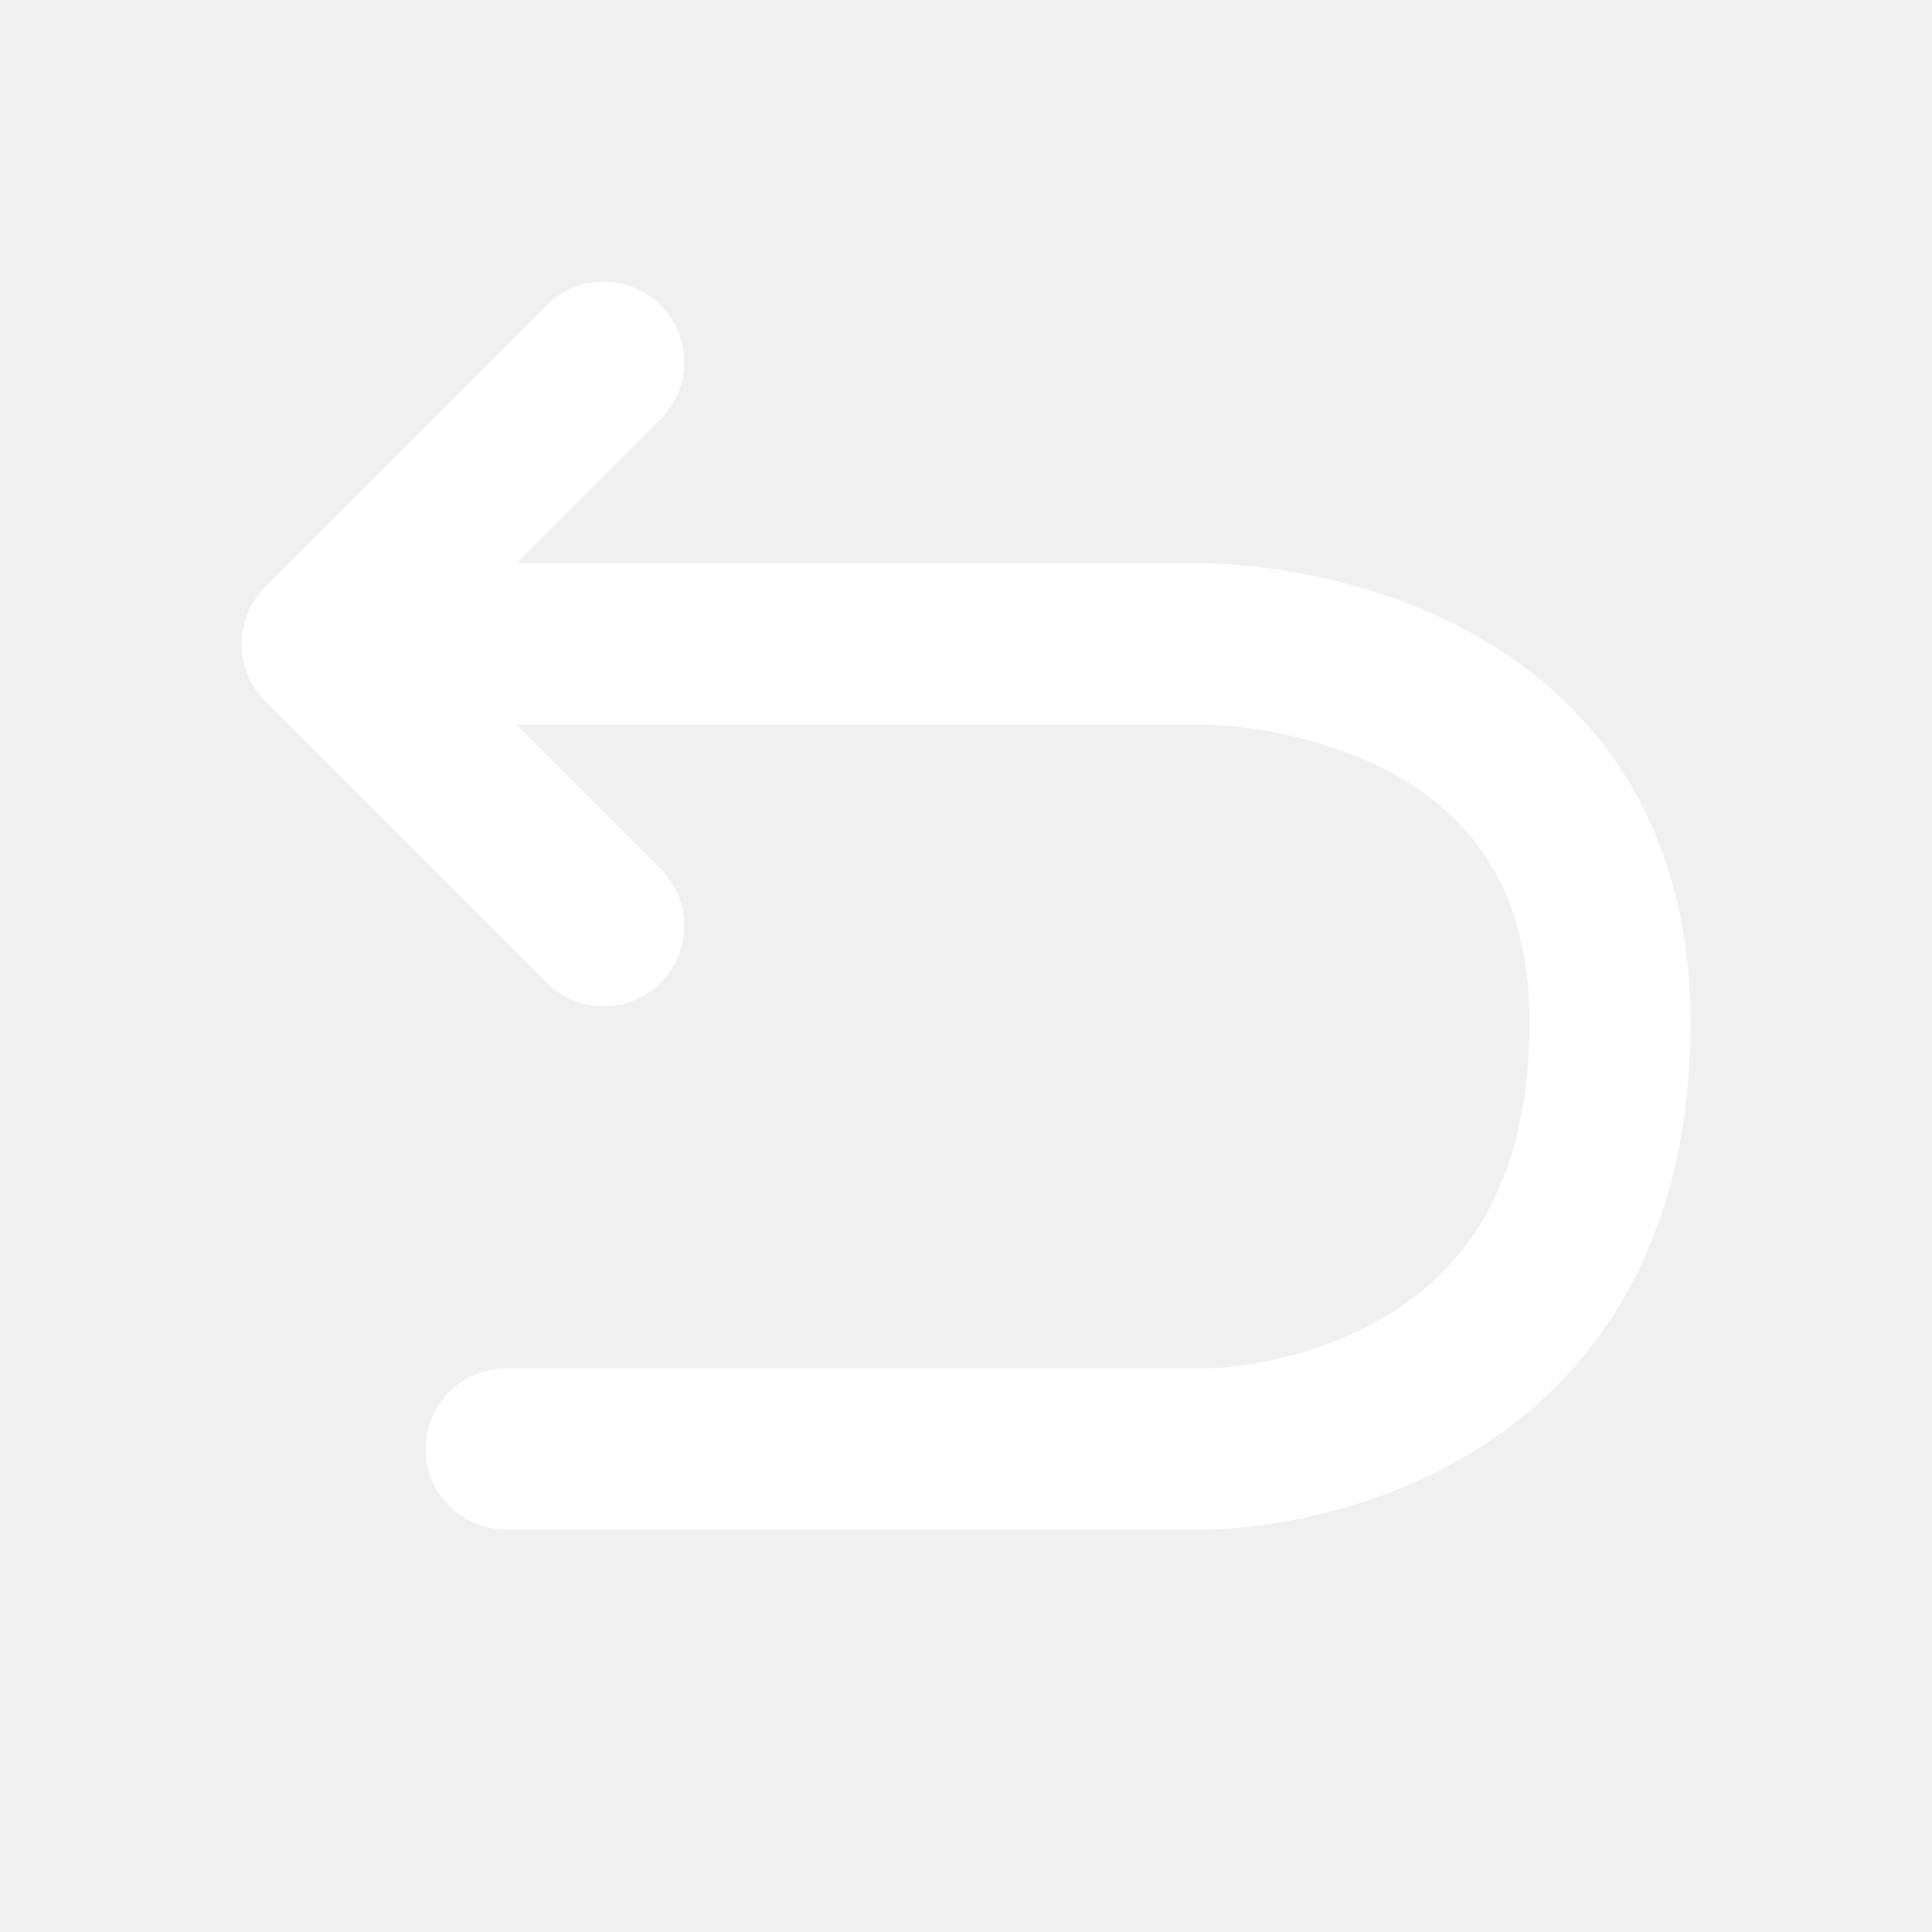
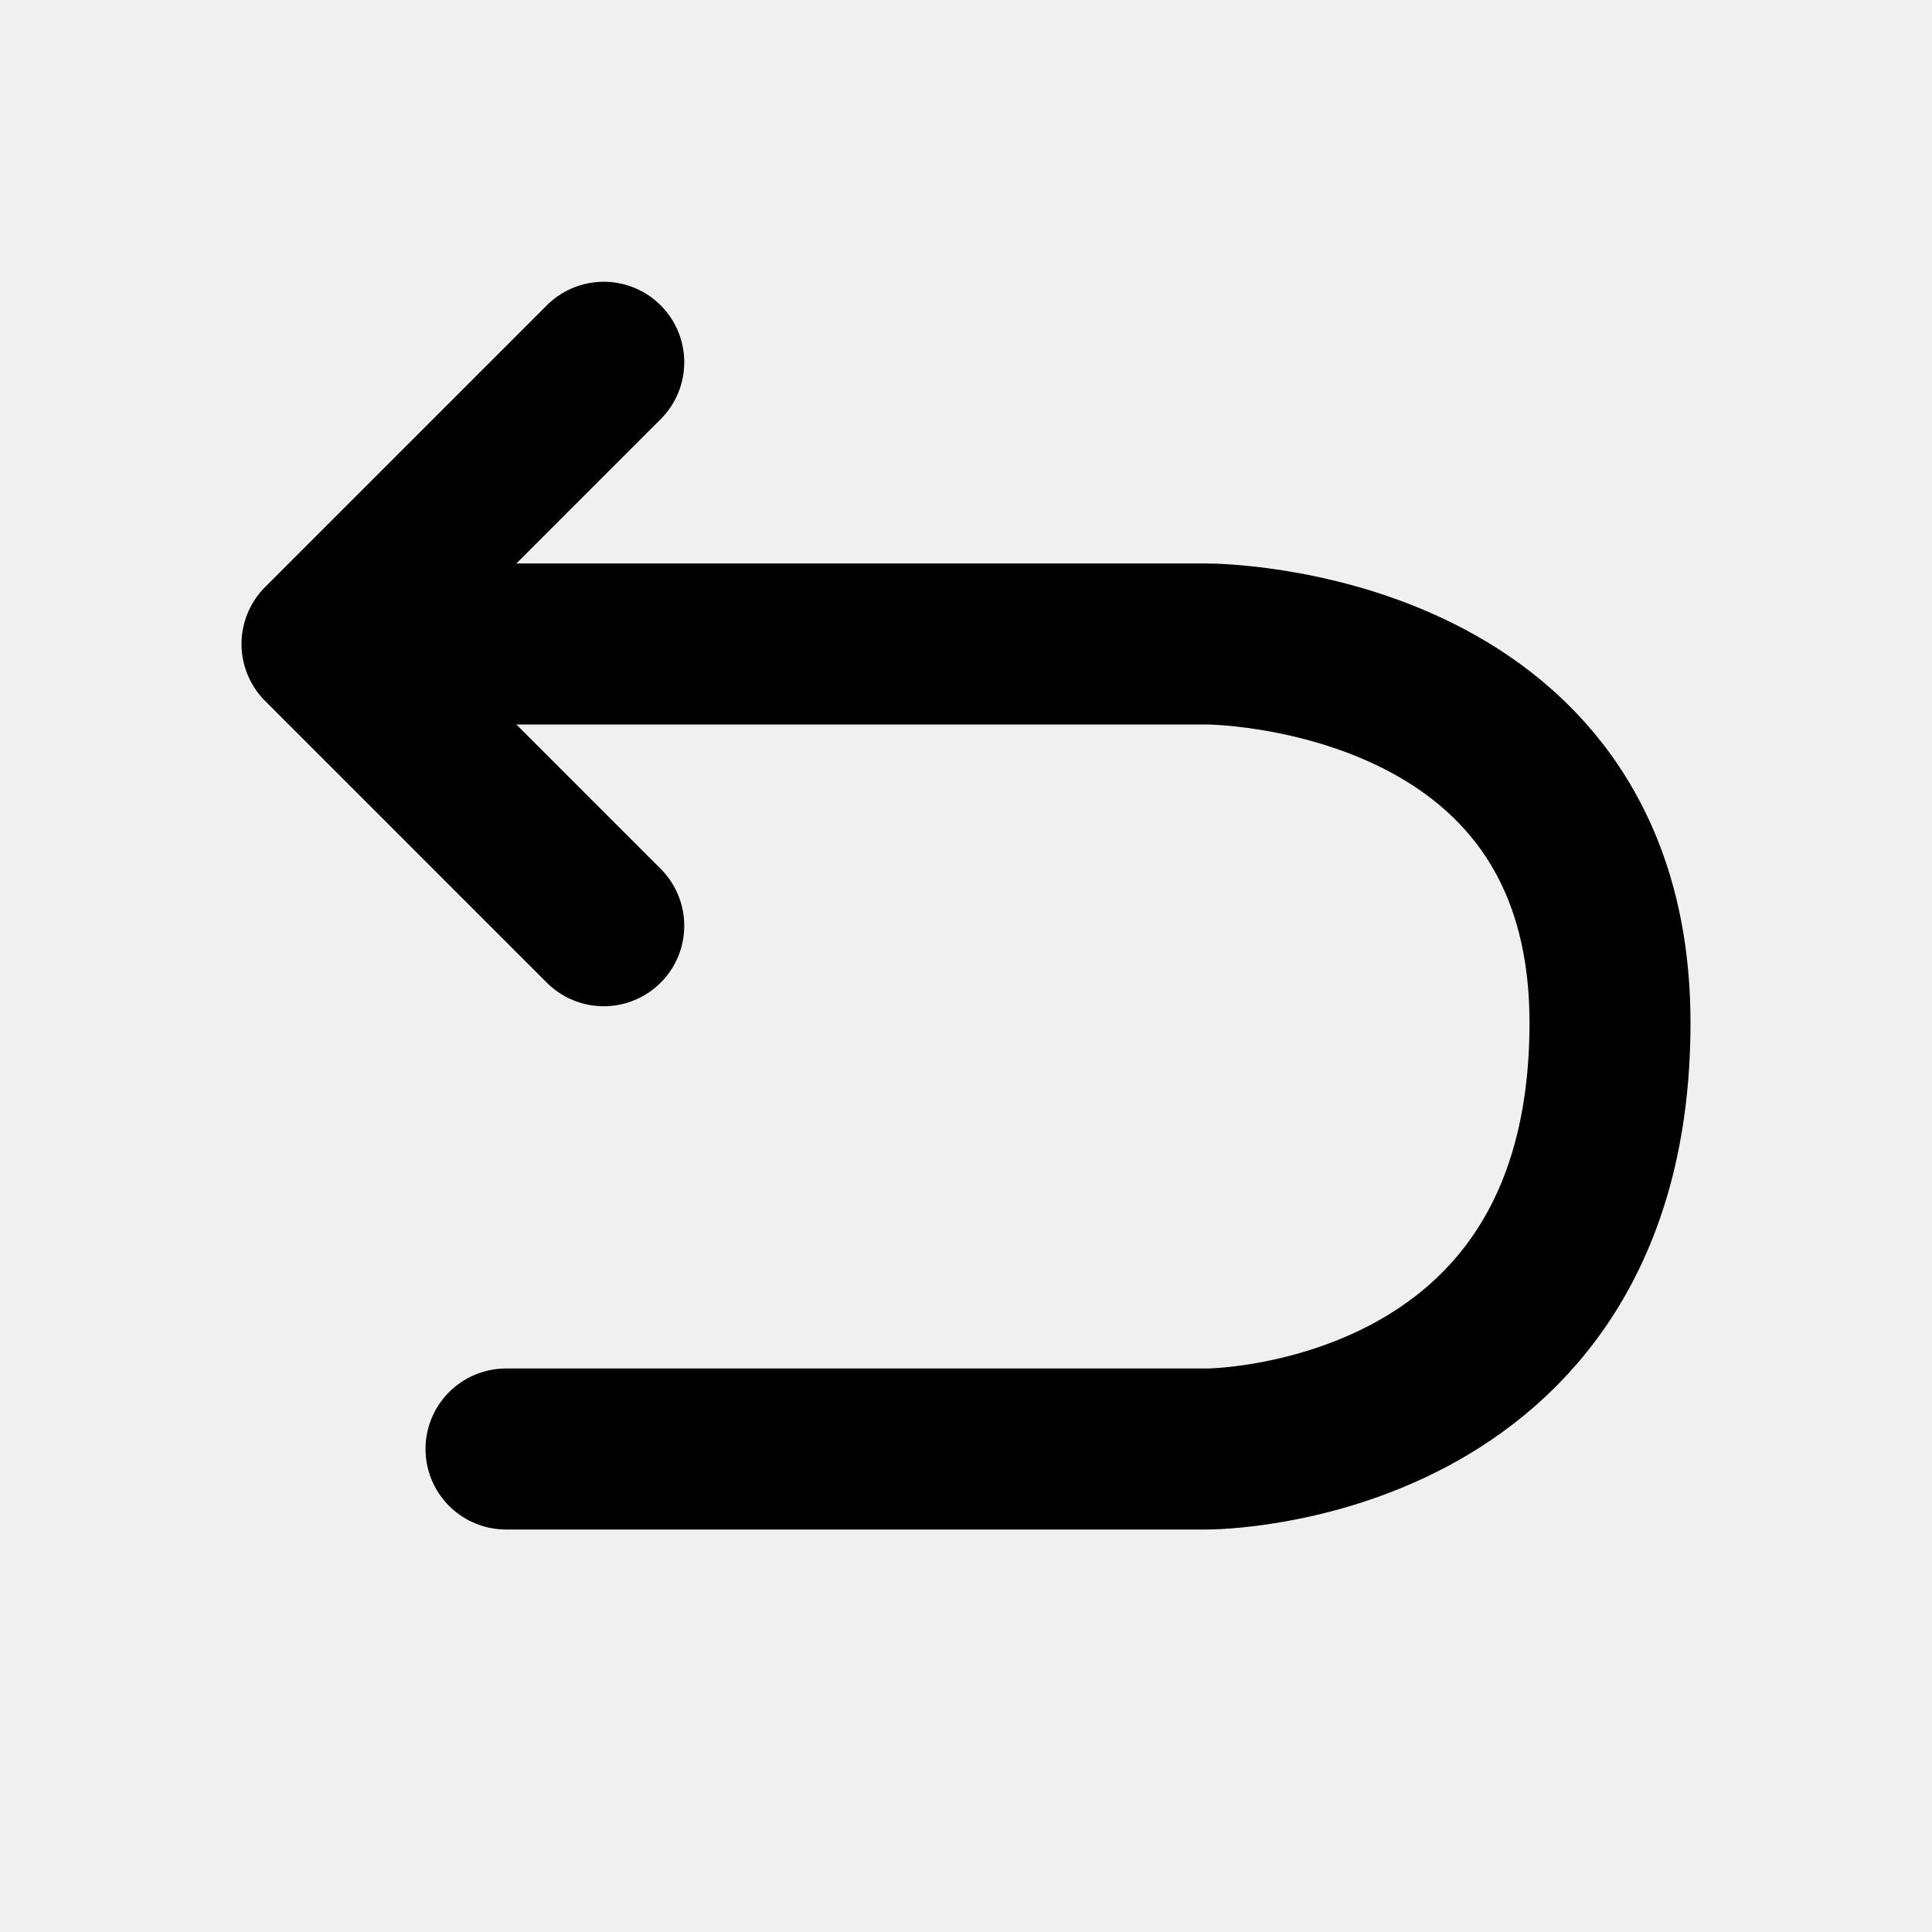
- <svg xmlns="http://www.w3.org/2000/svg" width="24px" height="24px" viewBox="0 0 24 24" fill="none" color="#ffffff">
-   <path d="M4.5 8C8.5 8 11 8 15 8C15 8 15 8 15 8C15 8 20 8 20 12.706C20 18 15 18 15 18C11.571 18 9.714 18 6.286 18" stroke="#ffffff" stroke-width="2" stroke-linecap="round" stroke-linejoin="round" />
-   <path d="M7.5 11.5C6.133 10.133 5.367 9.367 4 8C5.367 6.633 6.133 5.867 7.5 4.5" stroke="#ffffff" stroke-width="2" stroke-linecap="round" stroke-linejoin="round" />
+ <svg xmlns="http://www.w3.org/2000/svg" width="24px" height="24px" viewBox="0 0 24 24" fill="none" color="currentColor">
+   <path d="M4.5 8C8.5 8 11 8 15 8C15 8 15 8 15 8C15 8 20 8 20 12.706C20 18 15 18 15 18C11.571 18 9.714 18 6.286 18" stroke="currentColor" stroke-width="2" stroke-linecap="round" stroke-linejoin="round" />
+   <path d="M7.5 11.5C6.133 10.133 5.367 9.367 4 8C5.367 6.633 6.133 5.867 7.5 4.5" stroke="currentColor" stroke-width="2" stroke-linecap="round" stroke-linejoin="round" />
</svg>
